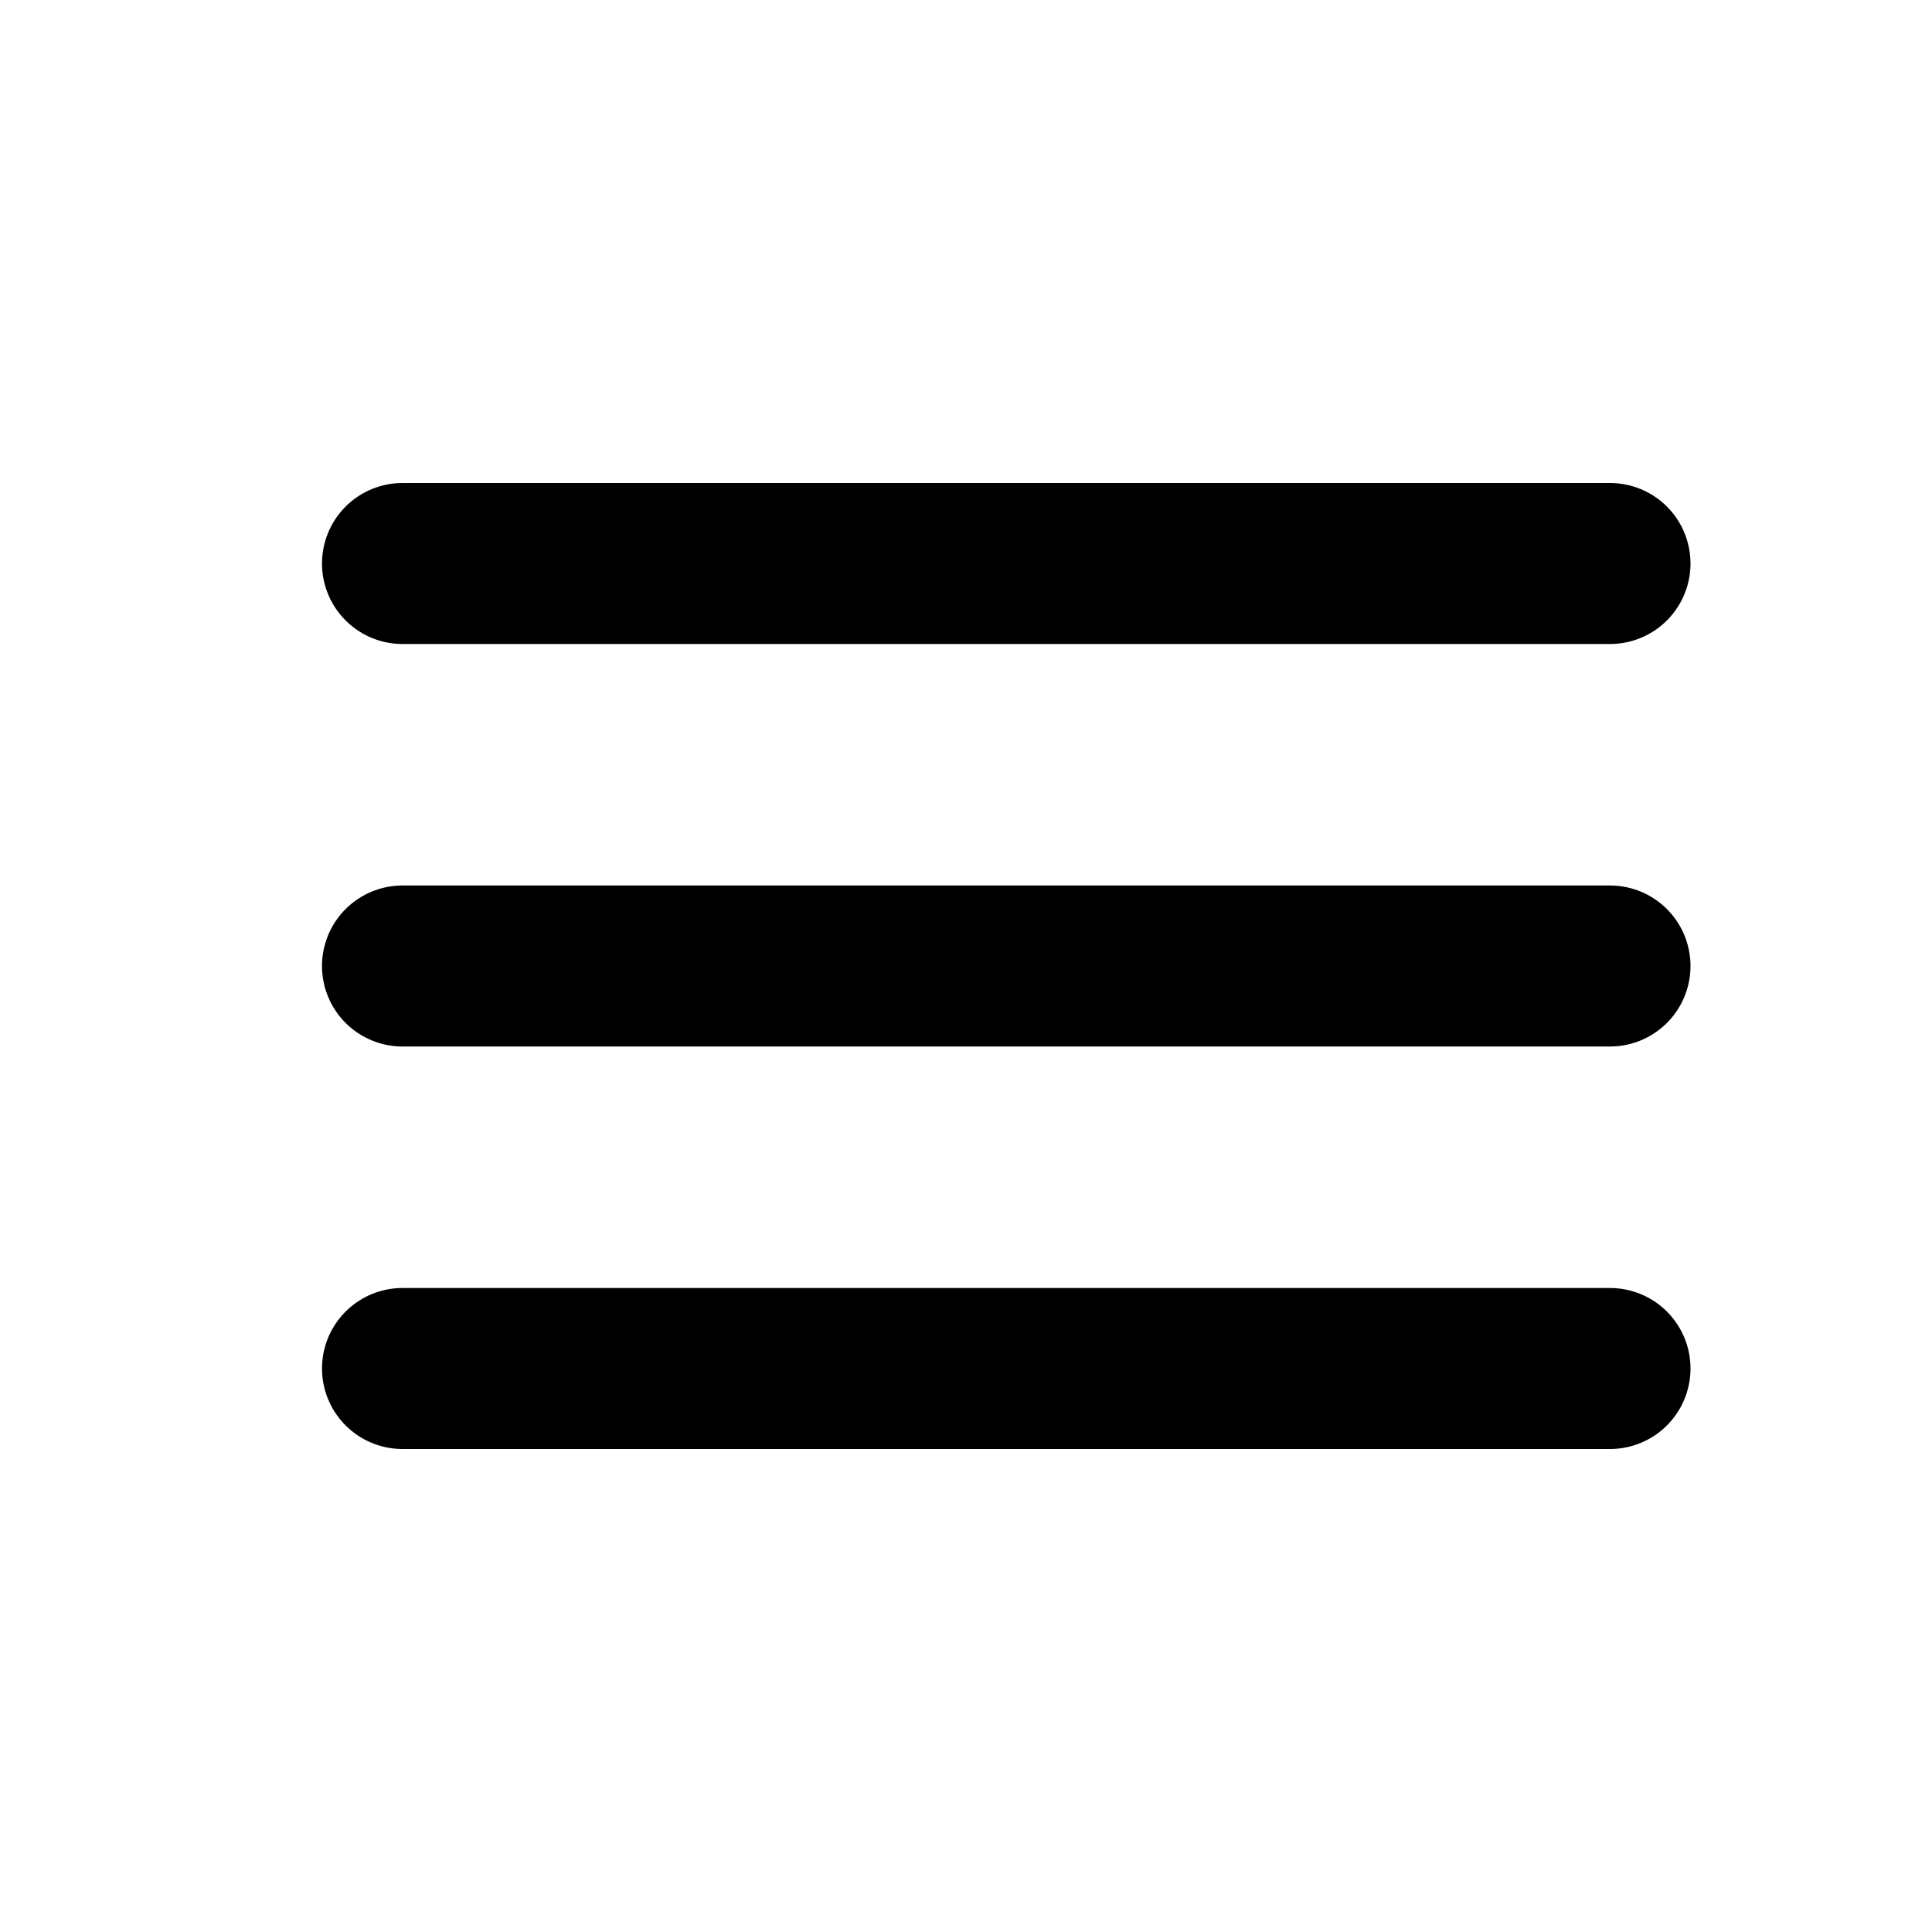
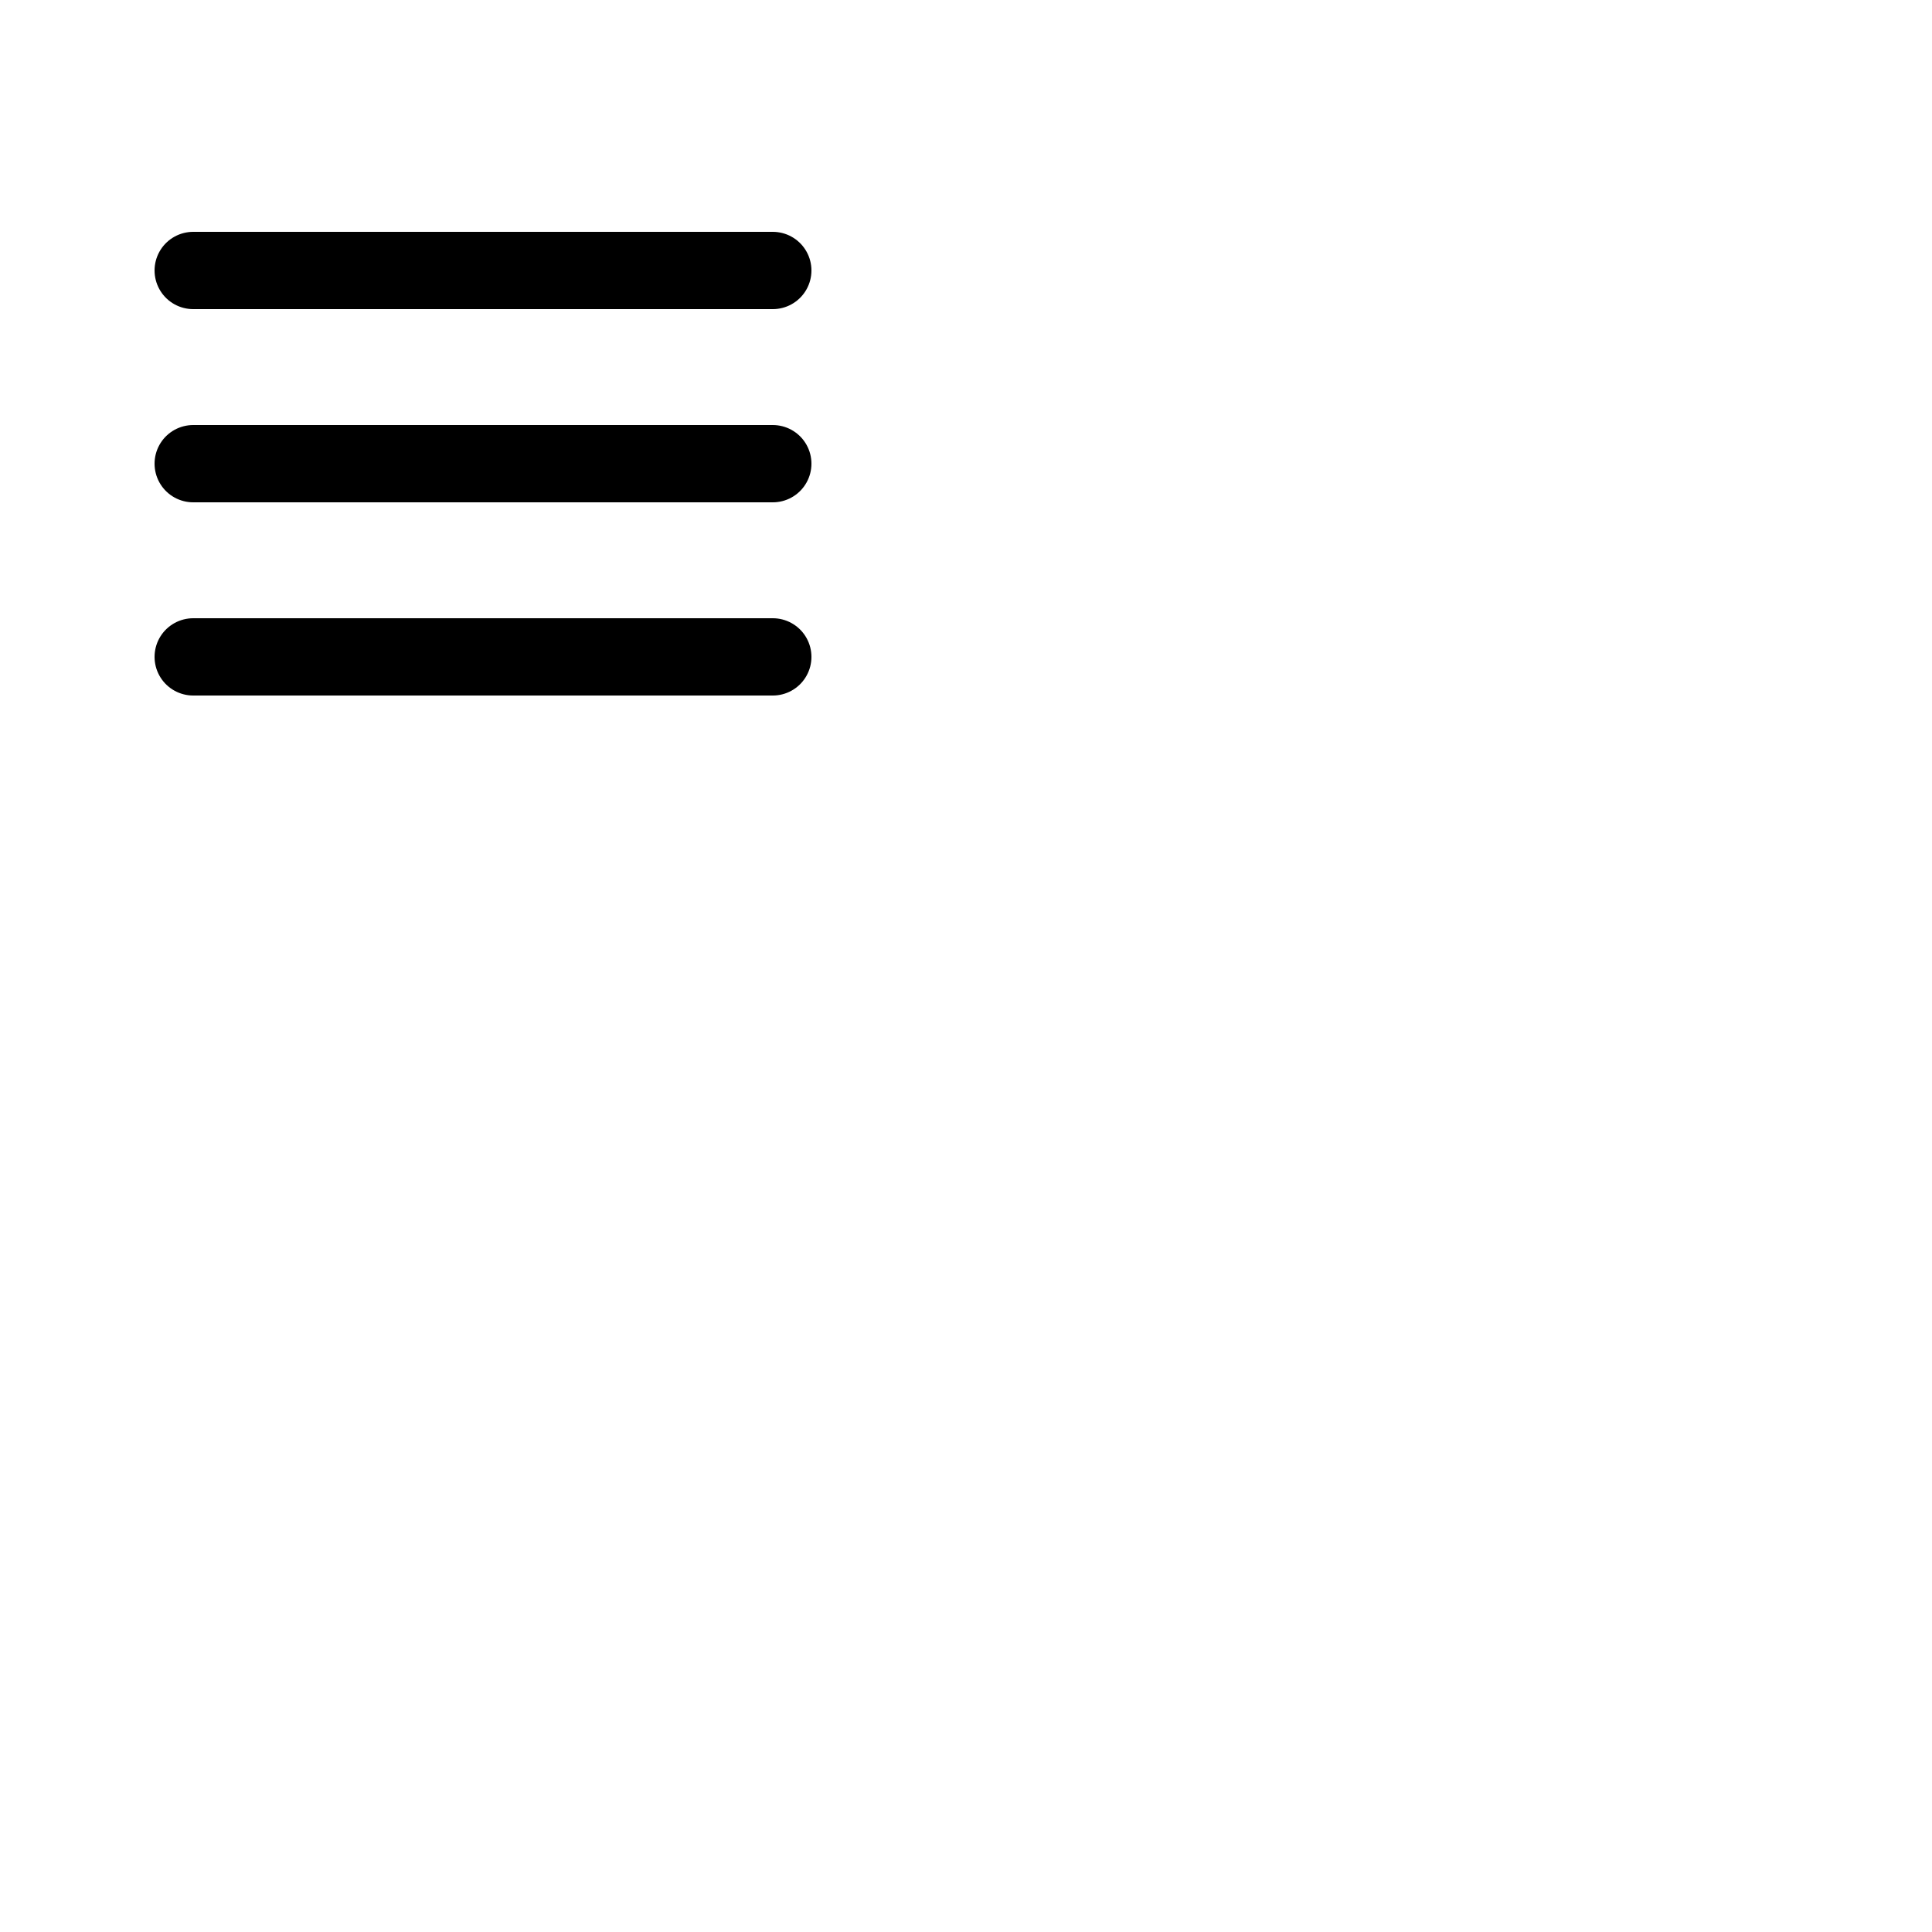
- <svg xmlns="http://www.w3.org/2000/svg" width="24" height="24" viewBox="0 0 24 24" fill="none">
+ <svg xmlns="http://www.w3.org/2000/svg" width="50" height="50" viewBox="0 0  " fill="none">
  <path d="M5 12H20" stroke="currentColor" stroke-width="2" stroke-linecap="round" />
  <path d="M5 17H20" stroke="currentColor" stroke-width="2" stroke-linecap="round" />
  <path d="M5 7H20" stroke="currentColor" stroke-width="2" stroke-linecap="round" />
</svg>
